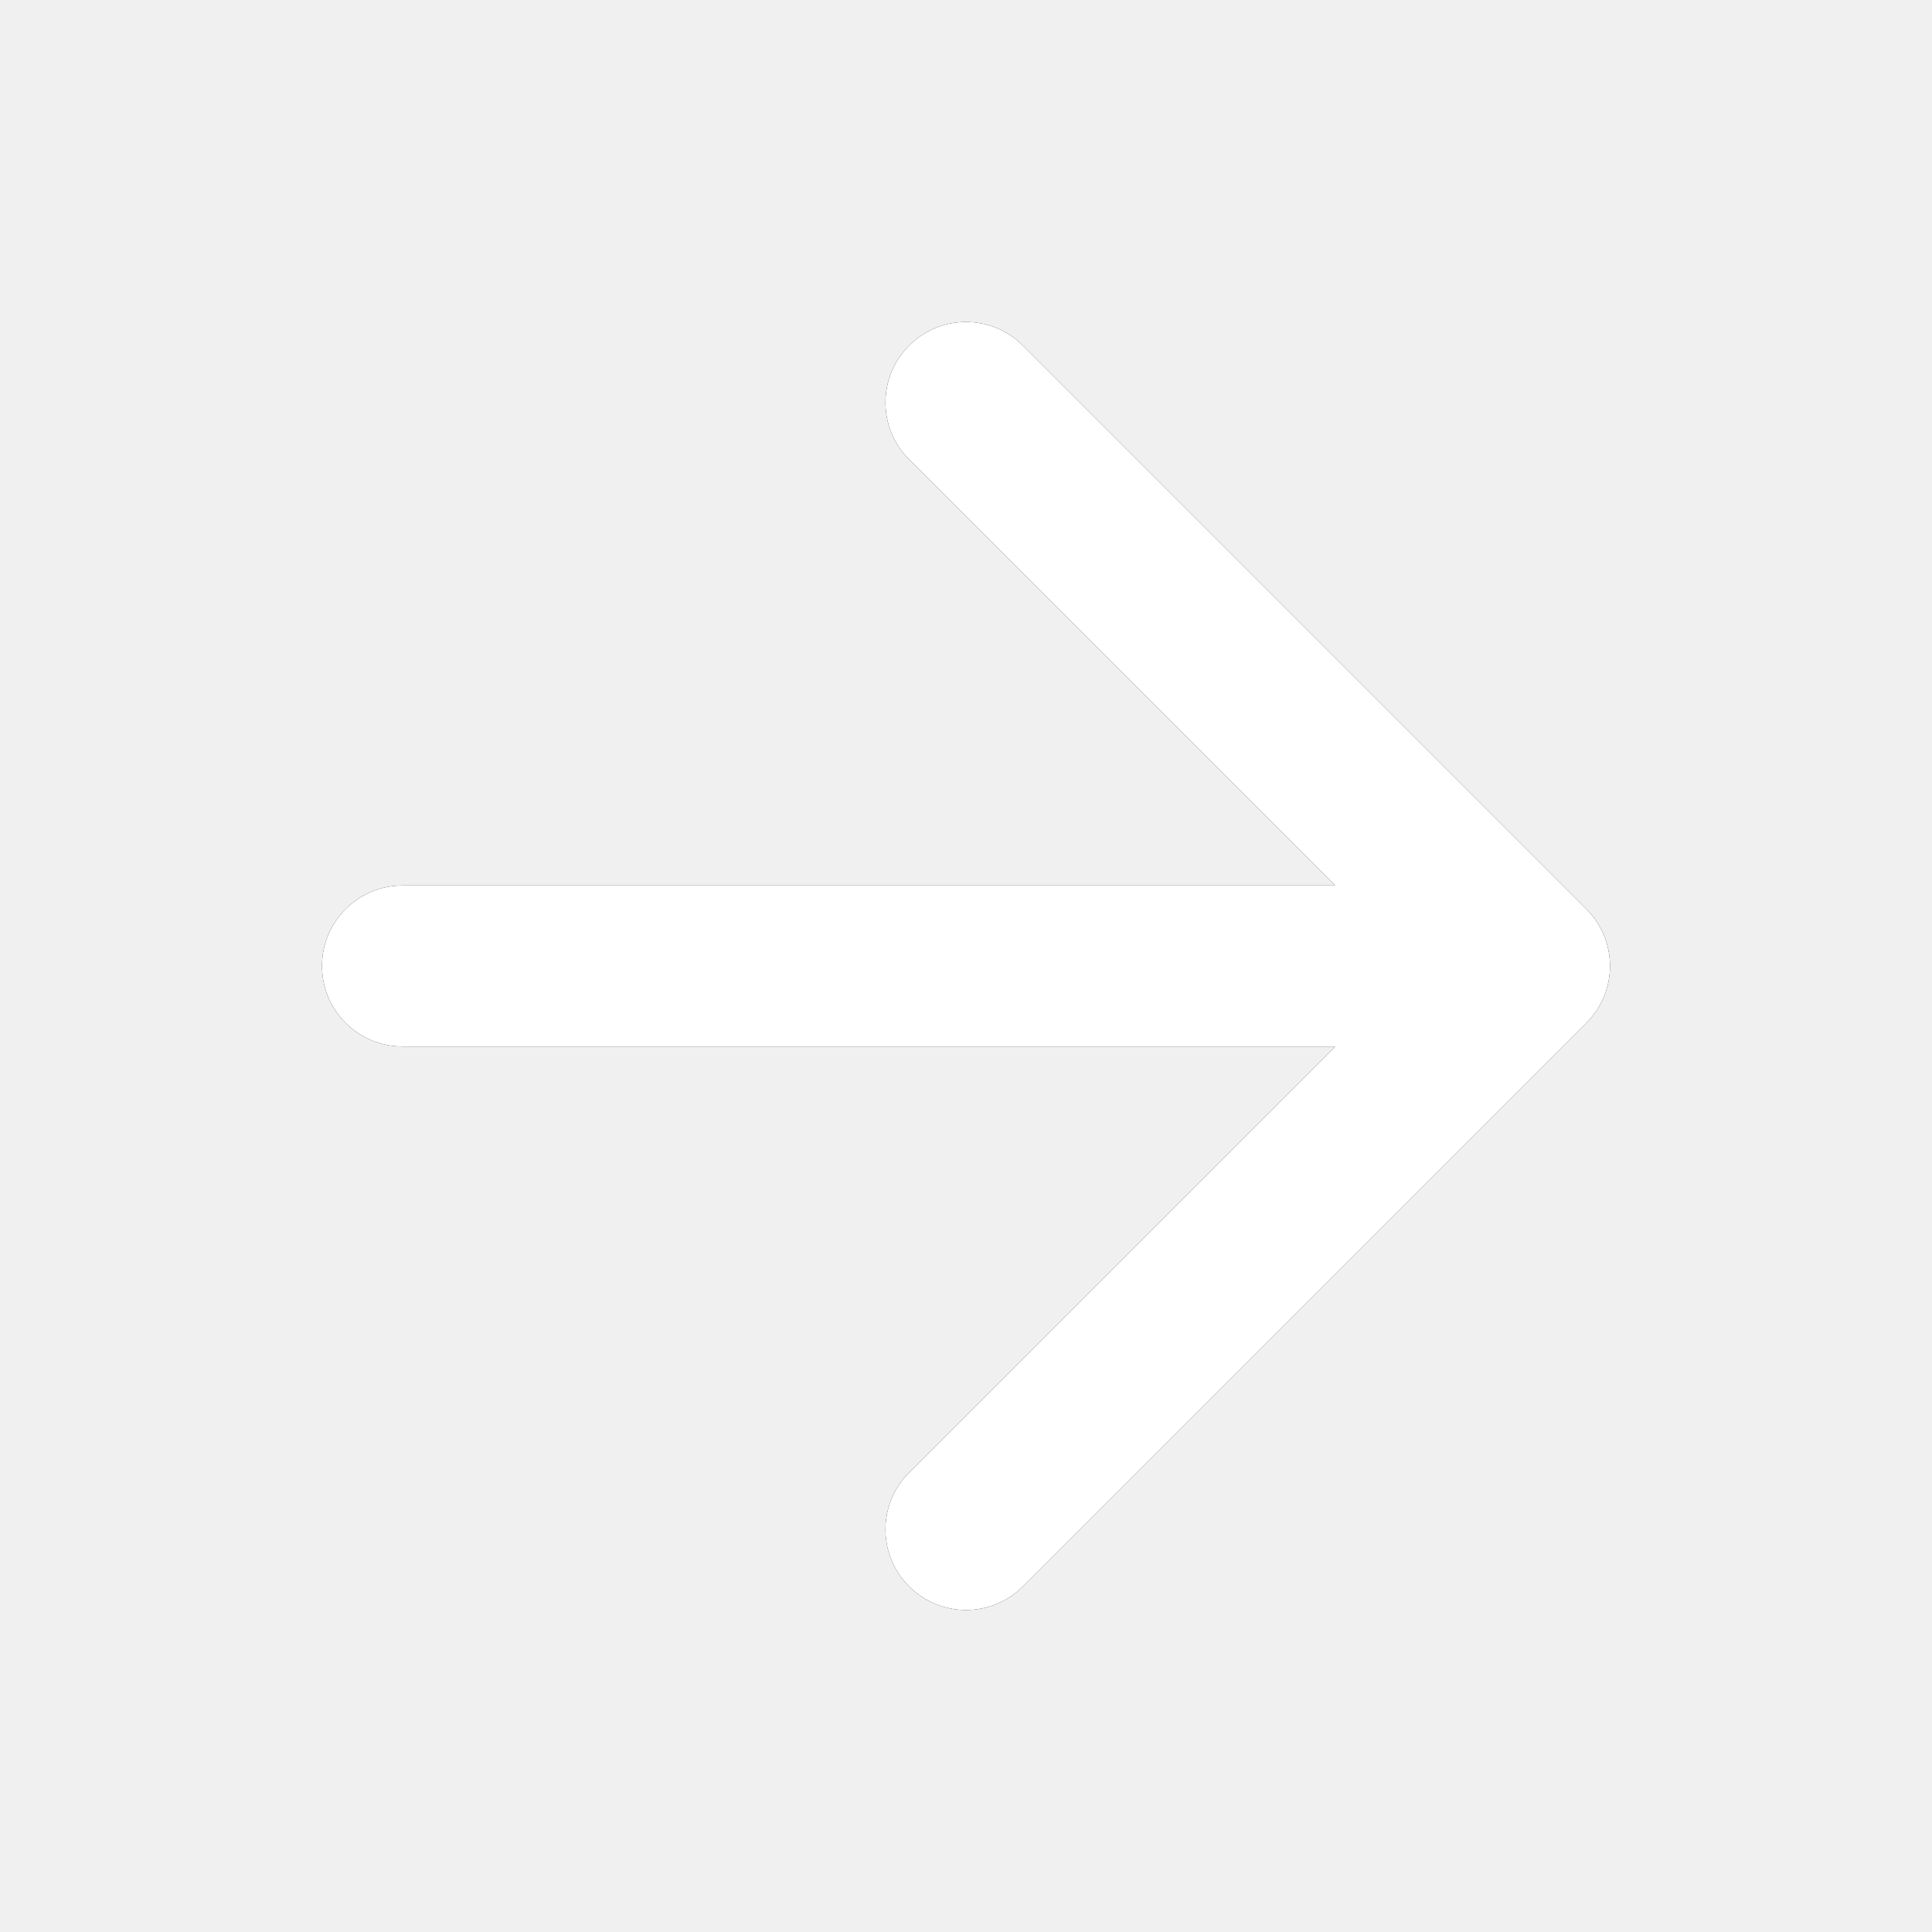
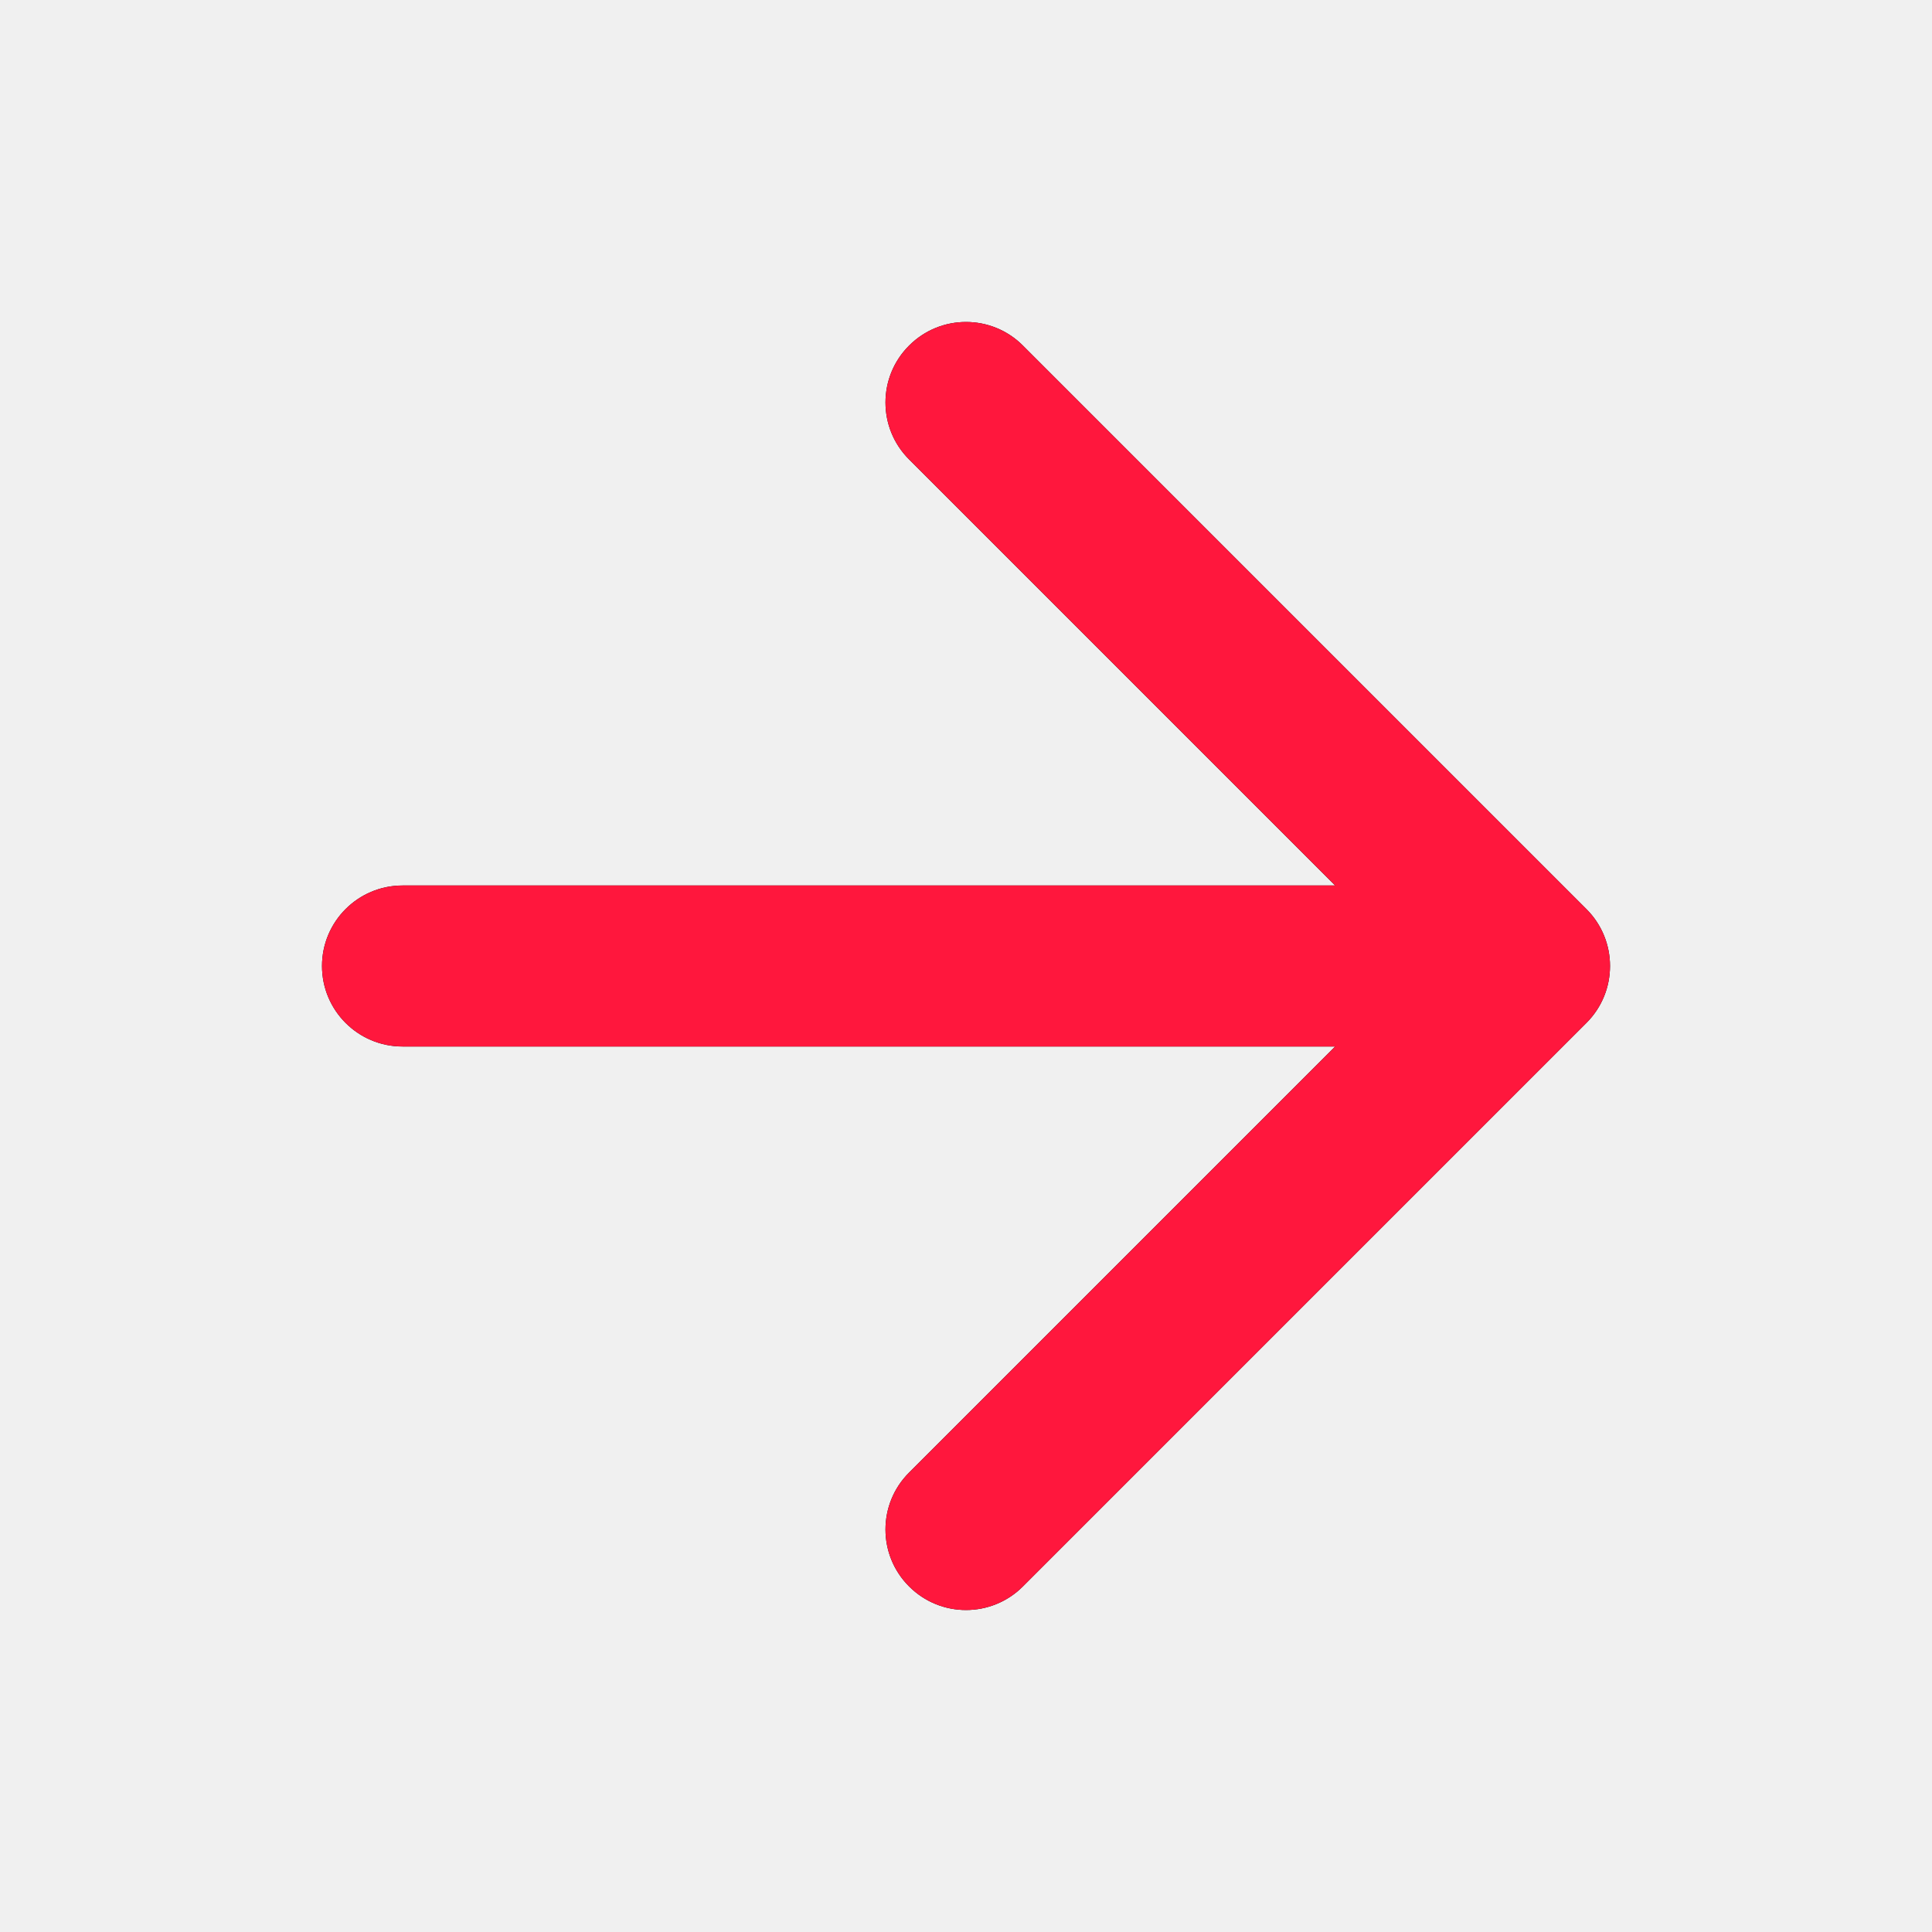
<svg xmlns="http://www.w3.org/2000/svg" xmlns:xlink="http://www.w3.org/1999/xlink" width="24px" height="24px" viewBox="0 0 24 24" version="1.1">
  <defs>
    <path d="M16.586,11 L11.293,5.707 C10.902,5.317 10.902,4.683 11.293,4.293 C11.683,3.902 12.317,3.902 12.707,4.293 L19.707,11.293 C20.098,11.683 20.098,12.317 19.707,12.707 L12.707,19.707 C12.317,20.098 11.683,20.098 11.293,19.707 C10.902,19.317 10.902,18.683 11.293,18.293 L16.586,13 L5,13 C4.448,13 4,12.552 4,12 C4,11.448 4.448,11 5,11 L16.586,11 Z" id="path-1" />
  </defs>
  <g id="Concept-A-2" stroke="none" stroke-width="1" fill="none" fill-rule="evenodd">
    <g id="Home-H" transform="translate(-233, -2088)">
      <g id="section-extensions" transform="translate(90, 1760)">
        <g id="link" transform="translate(0, 328)">
          <g id="icon-/-arrow-right" transform="translate(143, 0)">
            <mask id="mask-2" fill="white">
              <use xlink:href="#path-1" />
            </mask>
            <use id="Mask" fill="#000000" fill-rule="nonzero" xlink:href="#path-1" />
-             <g id="color-/-white" mask="url(#mask-2)" fill="#FFFFFF" fill-rule="evenodd">
+             <g id="color-/-AZPay-/-red" mask="url(#mask-2)" fill="#FF173D" fill-rule="evenodd">
              <rect id="Shape" x="0" y="0" width="24" height="24" />
            </g>
          </g>
        </g>
      </g>
    </g>
  </g>
</svg>
